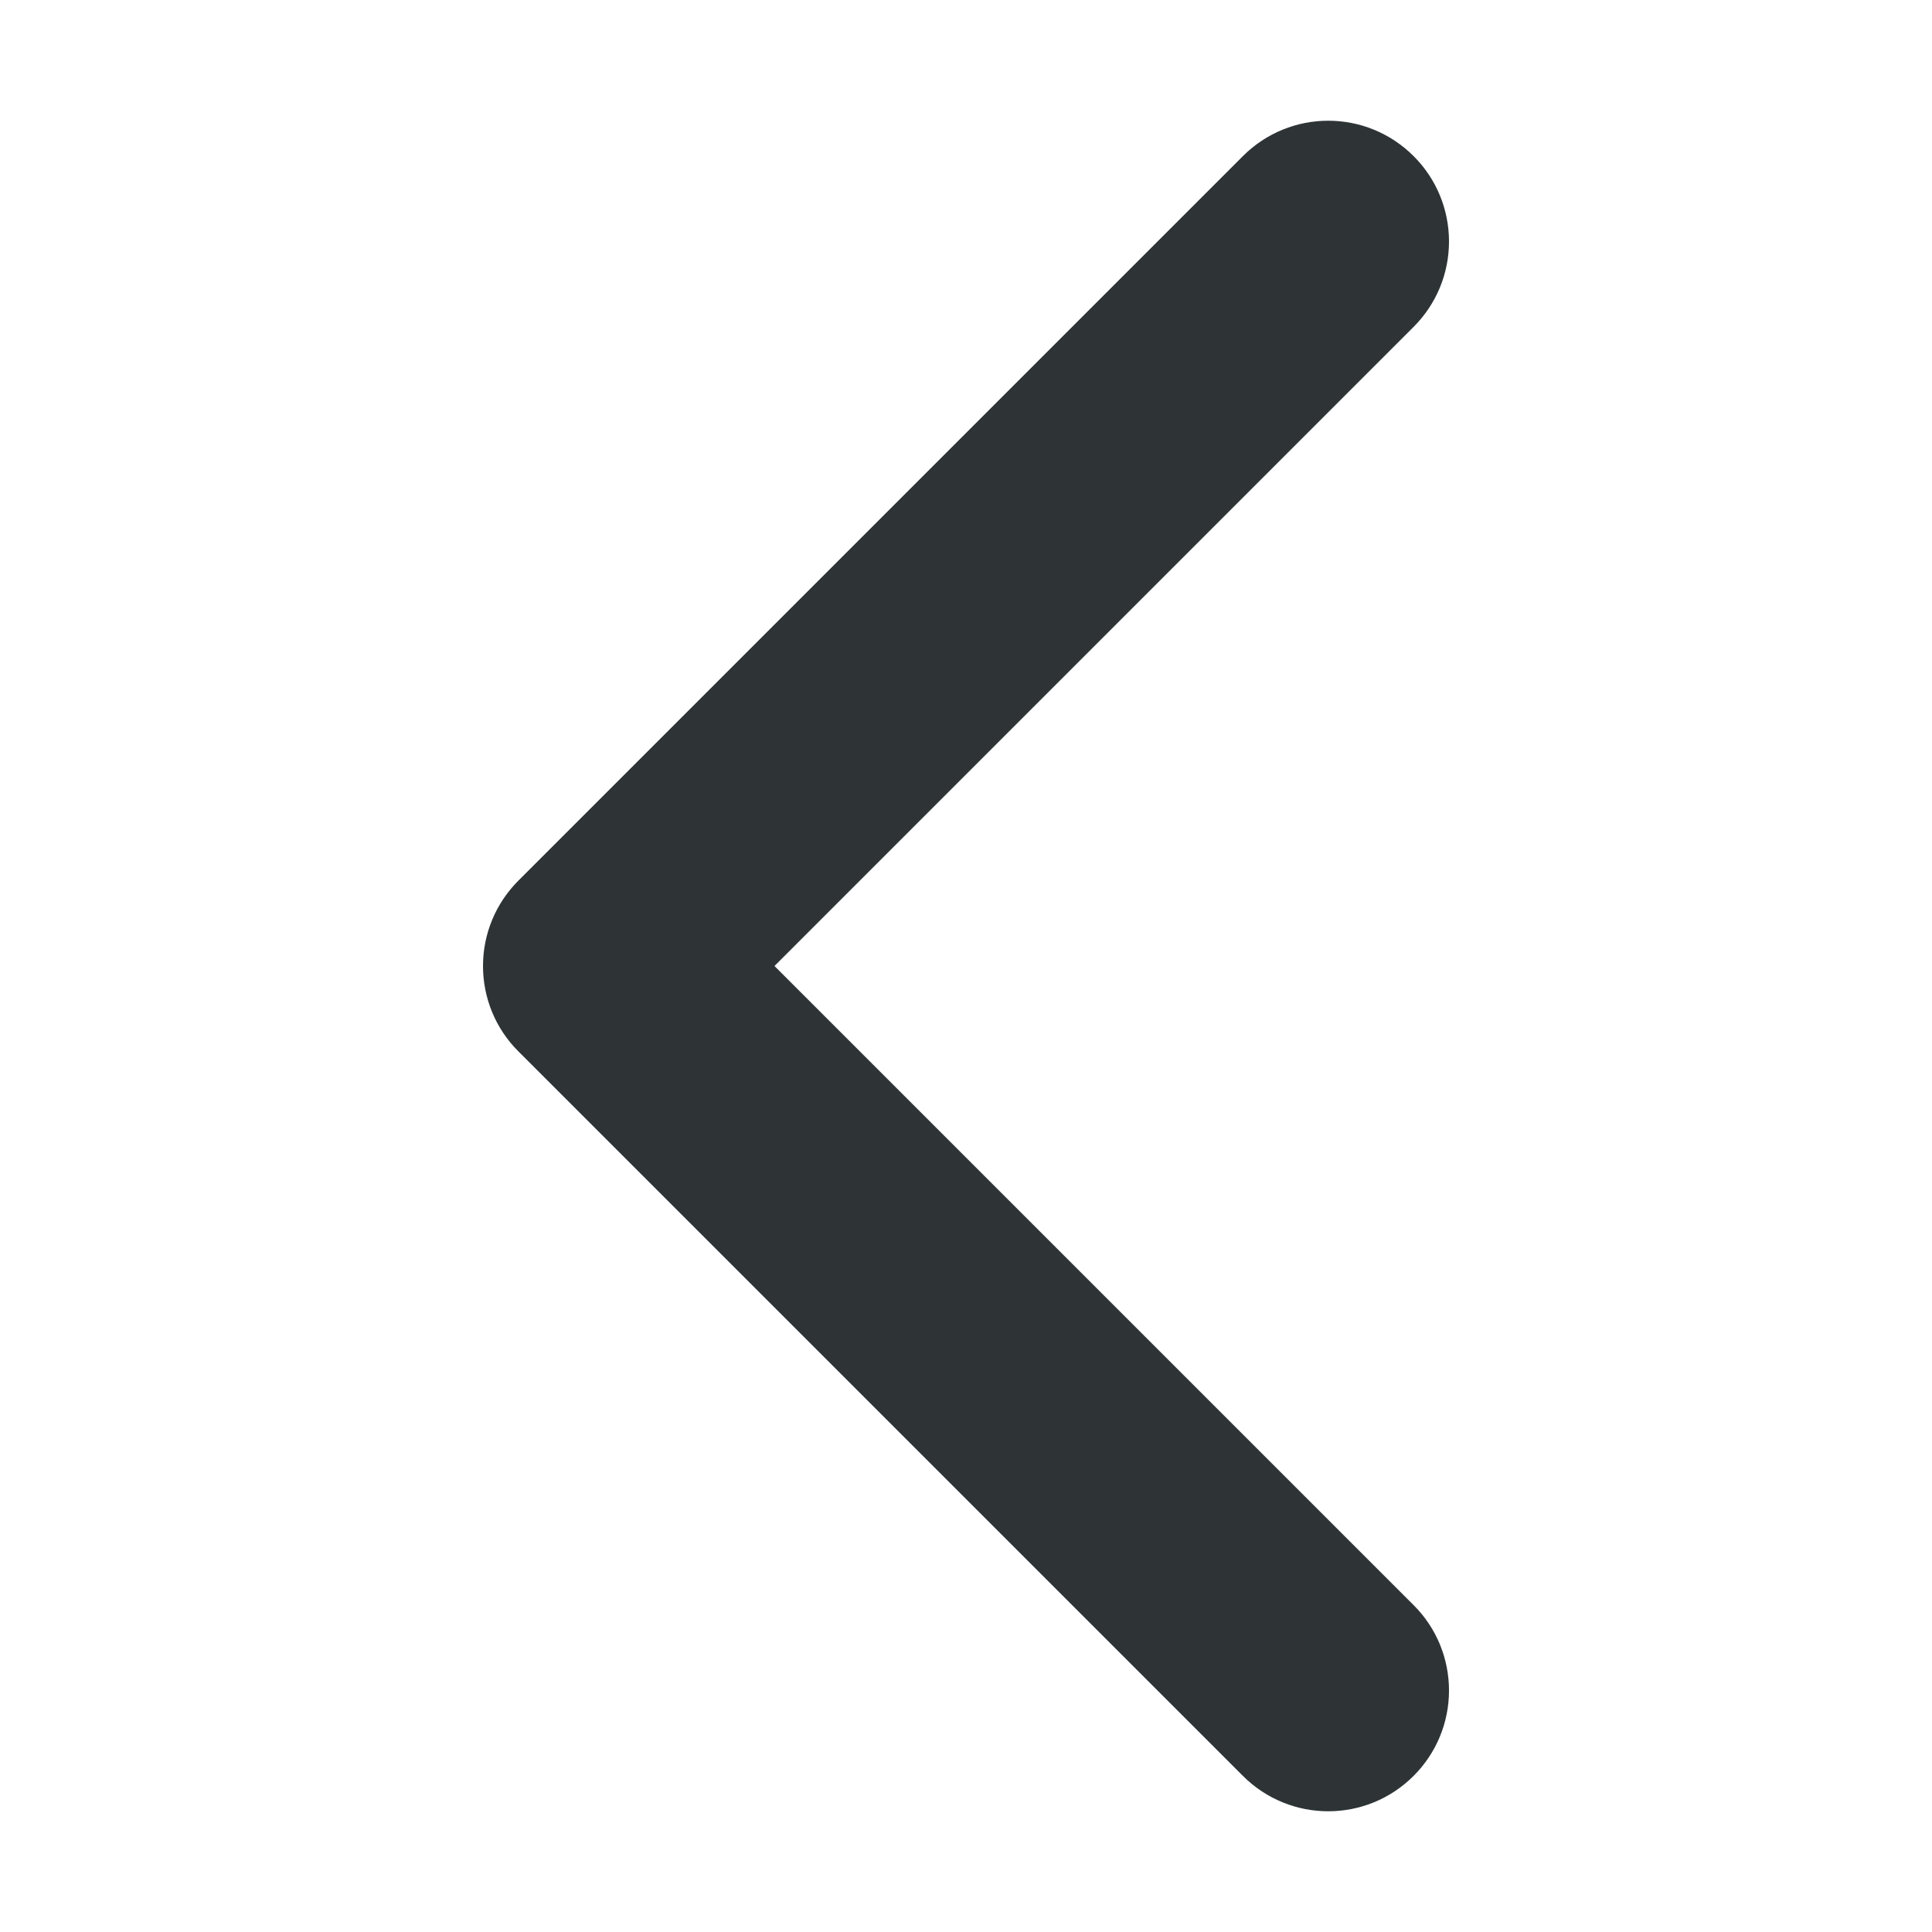
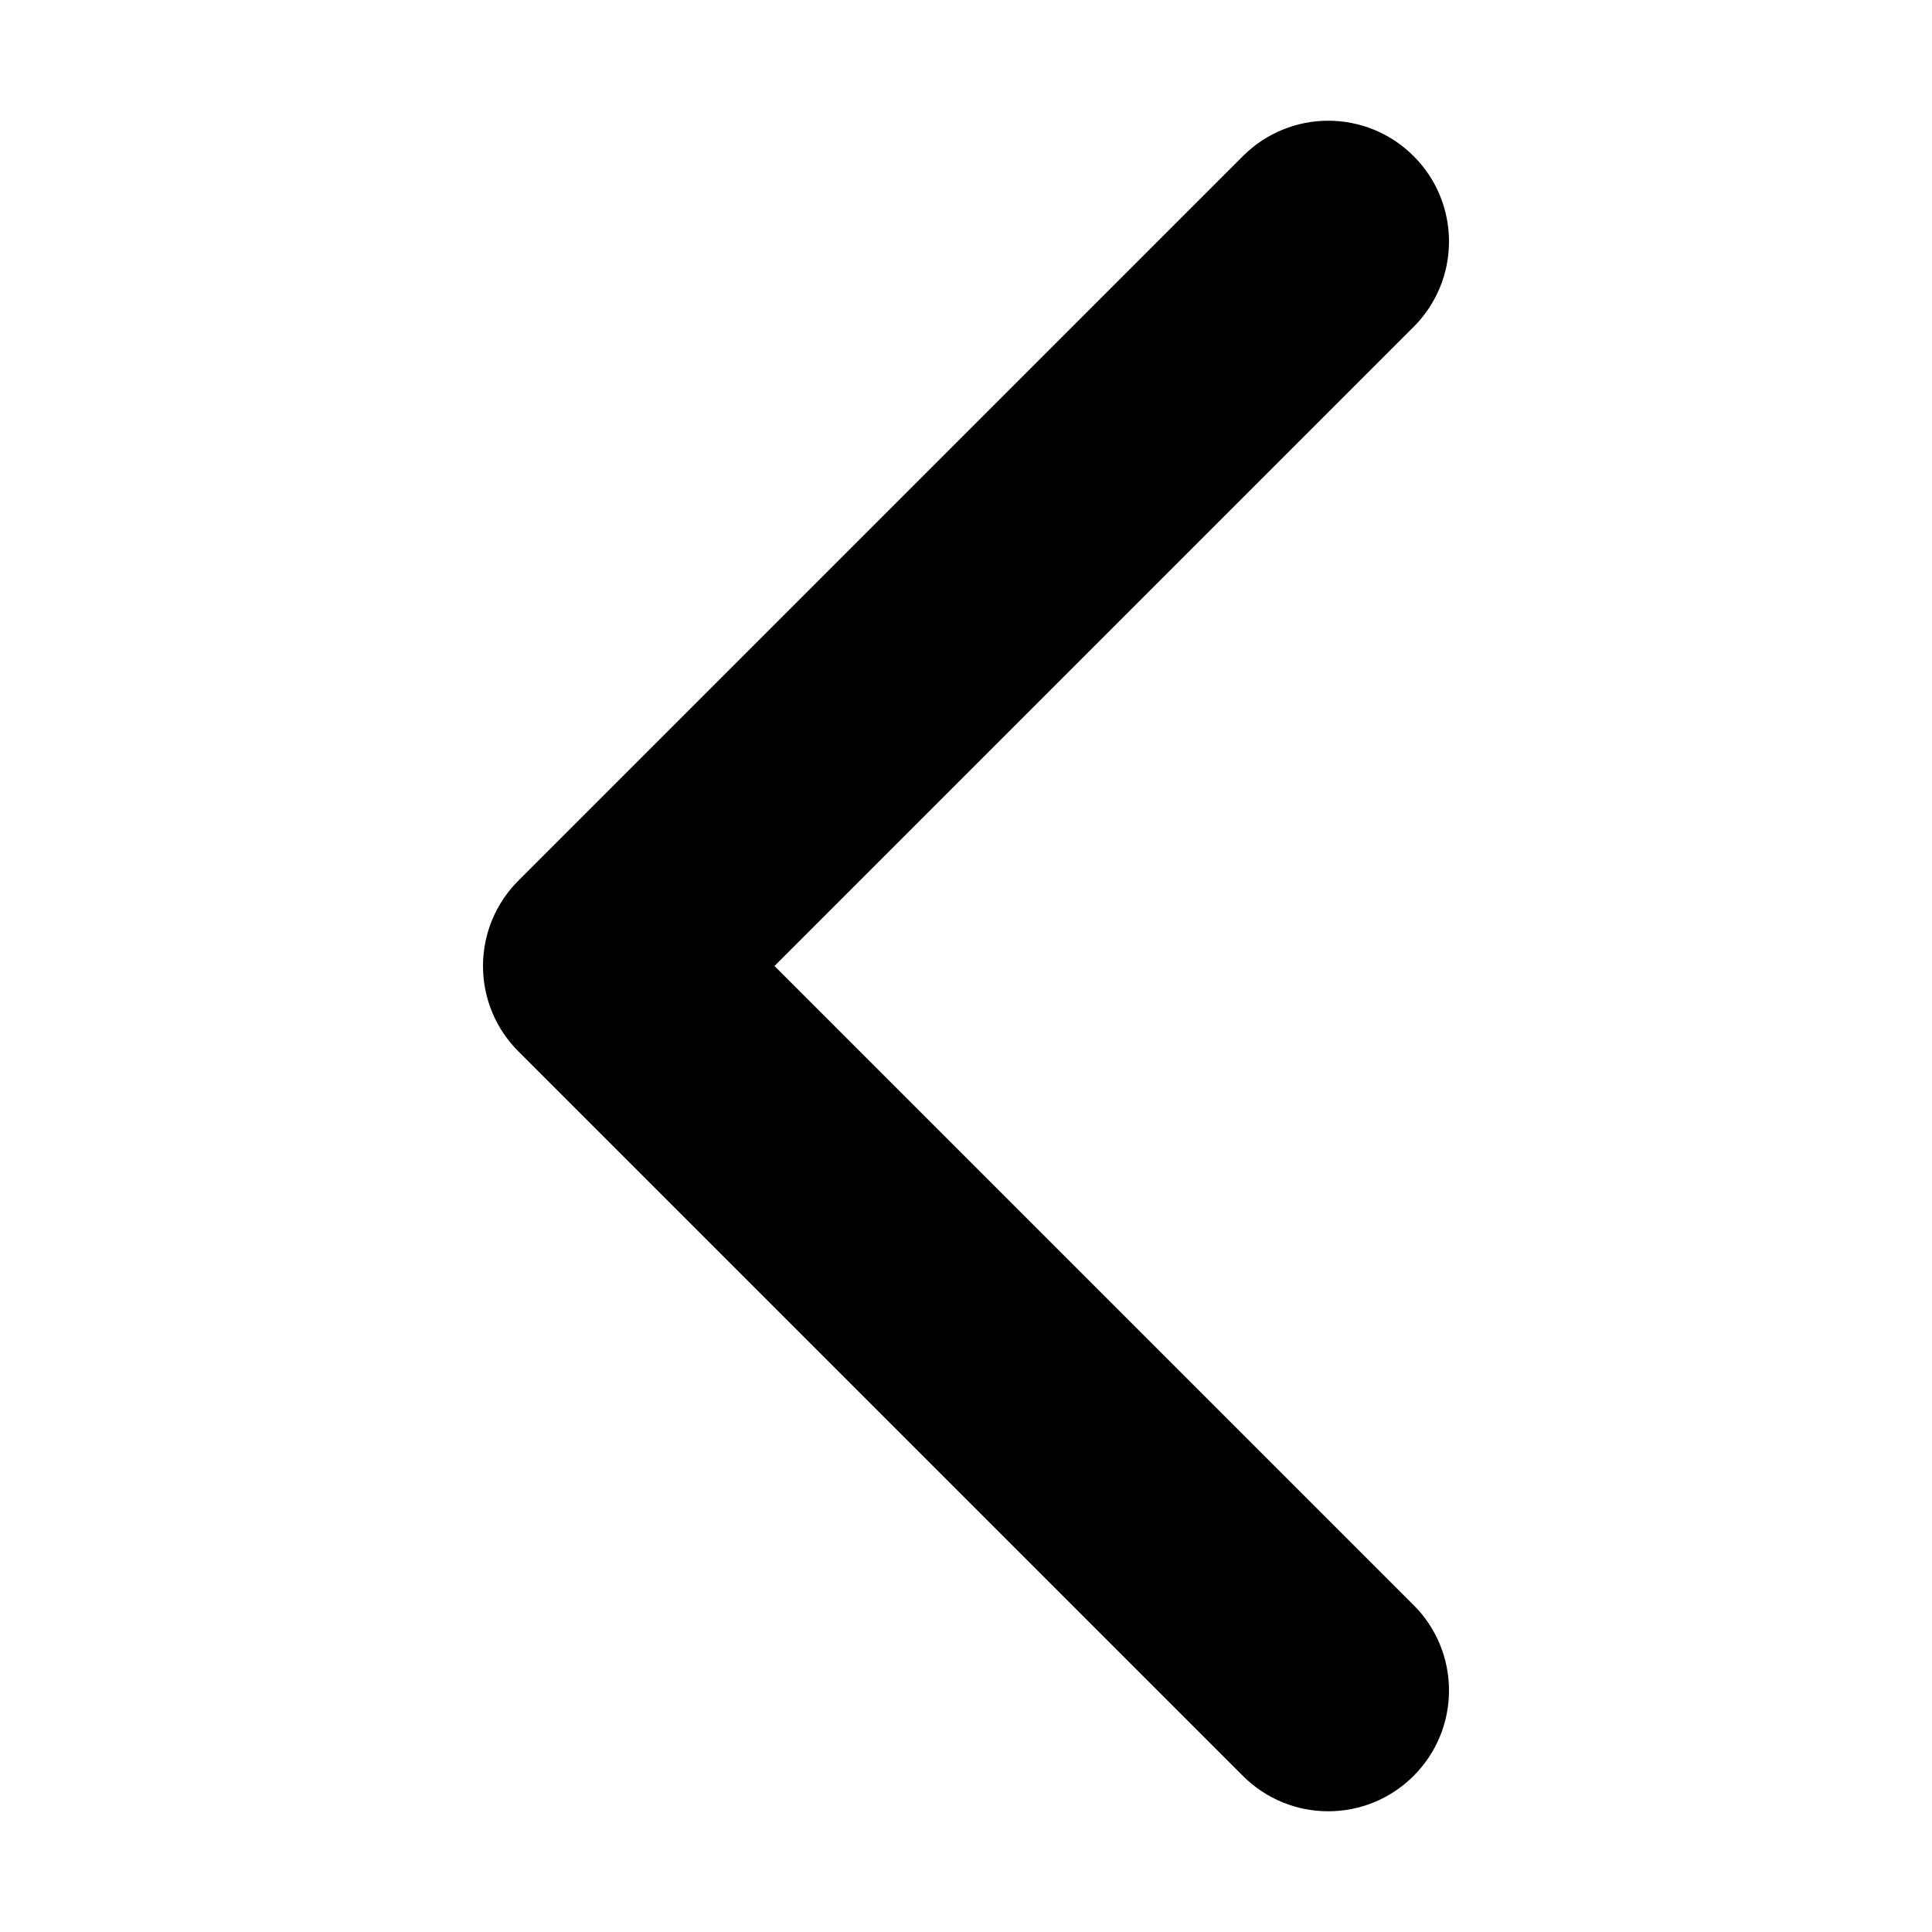
<svg xmlns="http://www.w3.org/2000/svg" width="800px" height="800px" viewBox="0 0 16 16">
-   <path d="m 12 2 c 0 -0.266 -0.105 -0.52 -0.293 -0.707 c -0.391 -0.391 -1.023 -0.391 -1.414 0 l -6 6 c -0.188 0.188 -0.293 0.441 -0.293 0.707 s 0.105 0.52 0.293 0.707 l 6 6 c 0.391 0.391 1.023 0.391 1.414 0 c 0.188 -0.188 0.293 -0.441 0.293 -0.707 s -0.105 -0.52 -0.293 -0.707 l -5.293 -5.293 l 5.293 -5.293 c 0.188 -0.188 0.293 -0.441 0.293 -0.707 z m 0 0" fill="#2e3436" />
+   <path d="m 12 2 c 0 -0.266 -0.105 -0.52 -0.293 -0.707 c -0.391 -0.391 -1.023 -0.391 -1.414 0 l -6 6 c -0.188 0.188 -0.293 0.441 -0.293 0.707 s 0.105 0.52 0.293 0.707 l 6 6 c 0.391 0.391 1.023 0.391 1.414 0 c 0.188 -0.188 0.293 -0.441 0.293 -0.707 s -0.105 -0.52 -0.293 -0.707 l -5.293 -5.293 l 5.293 -5.293 c 0.188 -0.188 0.293 -0.441 0.293 -0.707 z m 0 0" />
</svg>
